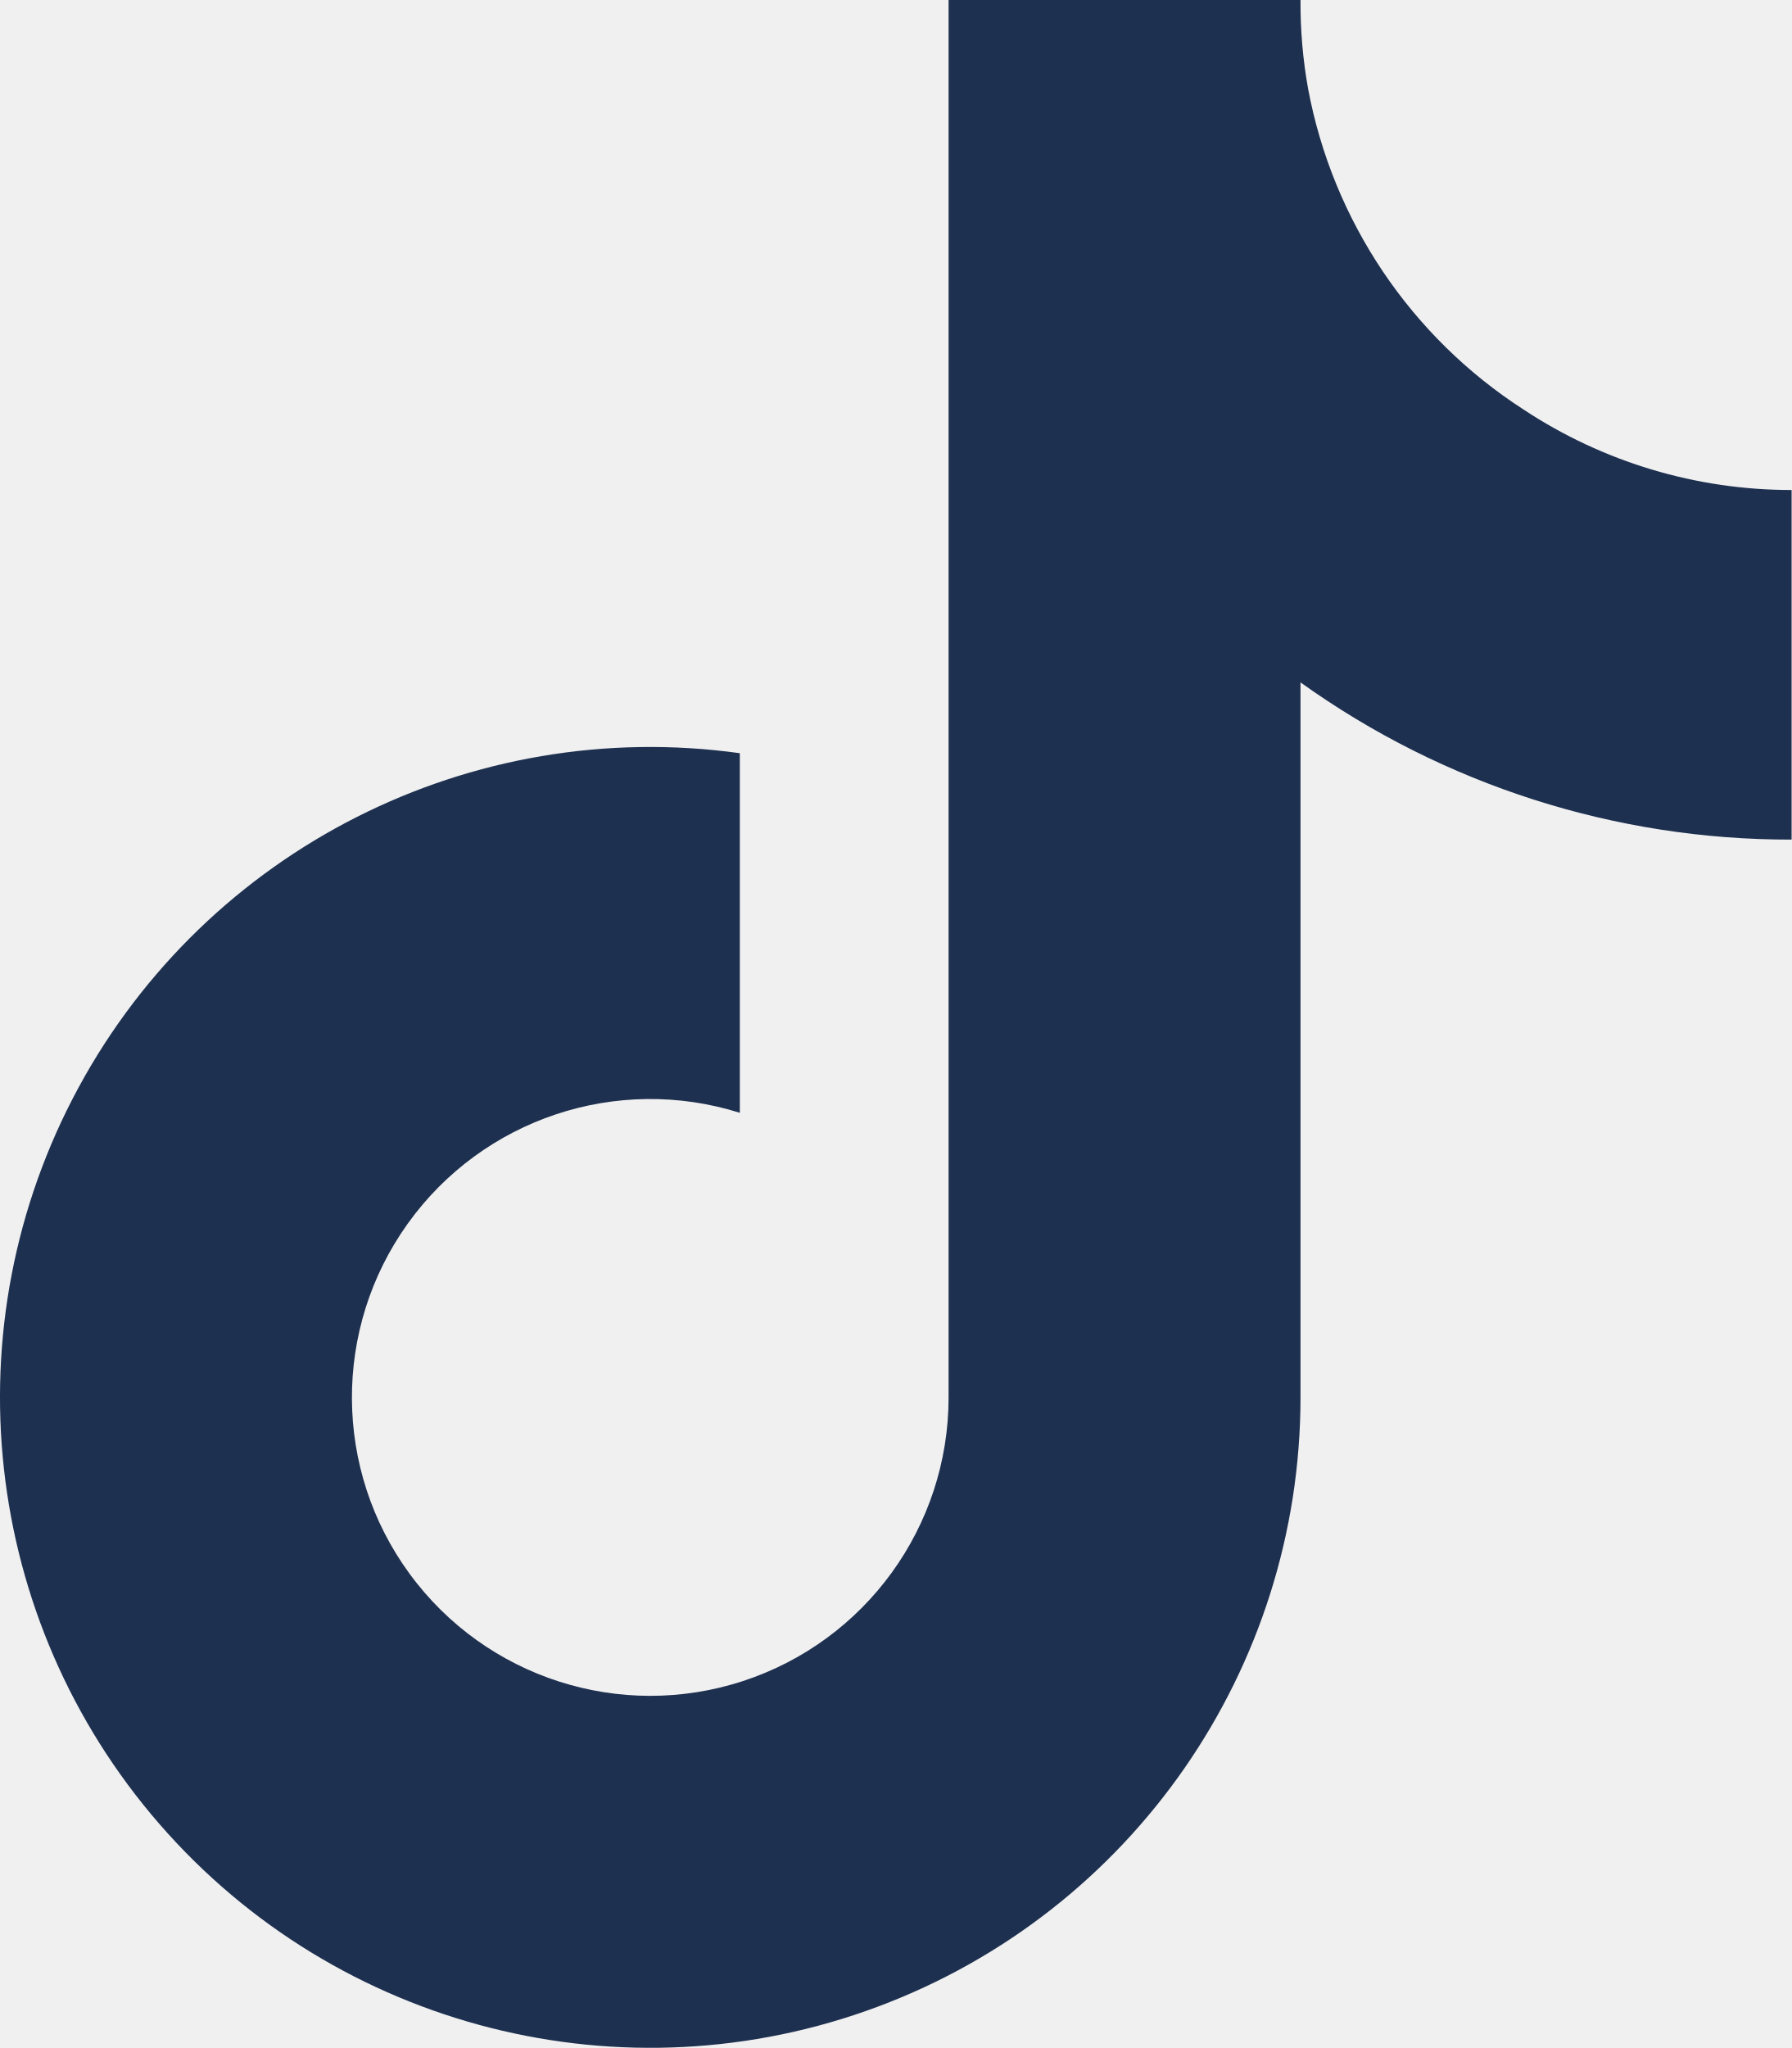
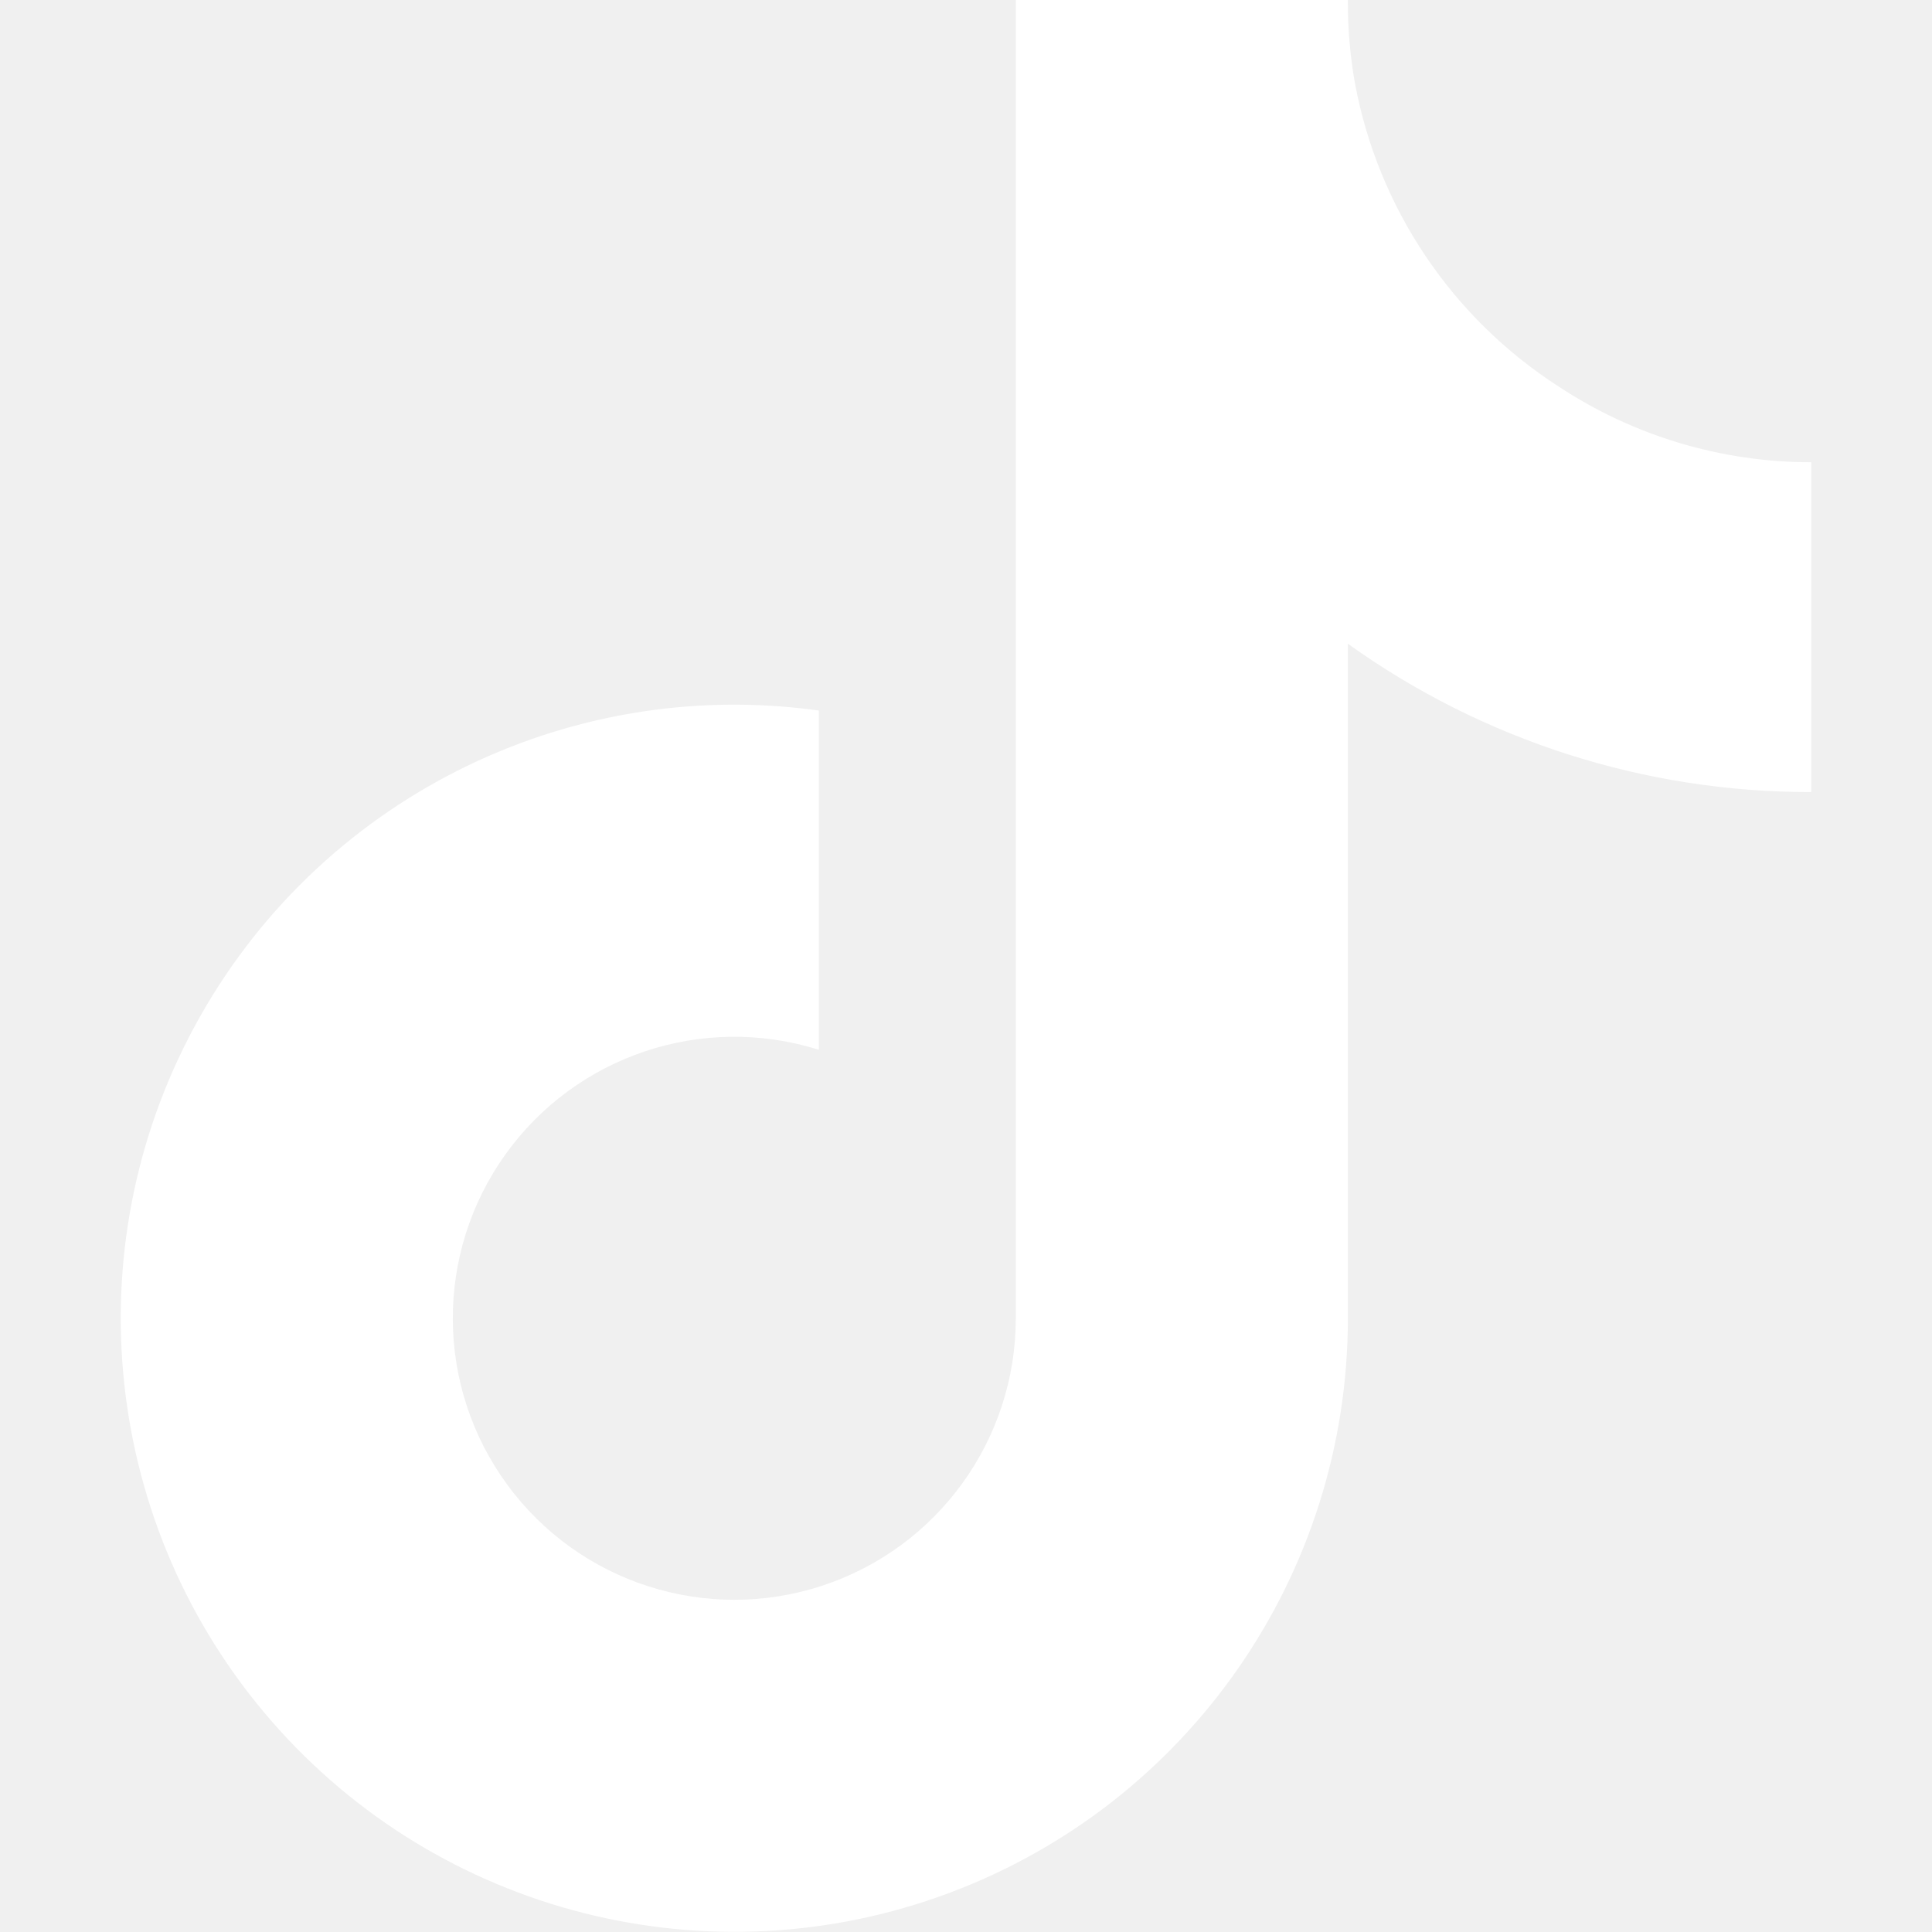
- <svg xmlns="http://www.w3.org/2000/svg" height="16" width="14" viewBox="0 0 448 512">
-   <path opacity="1" fill="#1E3050" d="M448 209.9a210.1 210.1 0 0 1 -122.8-39.3V349.4A162.6 162.6 0 1 1 185 188.3V278.2a74.6 74.6 0 1 0 52.2 71.2V0l88 0a121.2 121.2 0 0 0 1.9 22.2h0A122.2 122.2 0 0 0 381 102.4a121.4 121.4 0 0 0 67 20.1z" />
+ <svg xmlns="http://www.w3.org/2000/svg" height="20" width="20" viewBox="0 0 448 512">
+   <path opacity="1" fill="white" d="M448 209.9a210.1 210.1 0 0 1 -122.8-39.3V349.4A162.6 162.6 0 1 1 185 188.3V278.2a74.6 74.6 0 1 0 52.2 71.2V0l88 0a121.2 121.2 0 0 0 1.9 22.2h0A122.2 122.2 0 0 0 381 102.4a121.4 121.4 0 0 0 67 20.1z" />
</svg>
